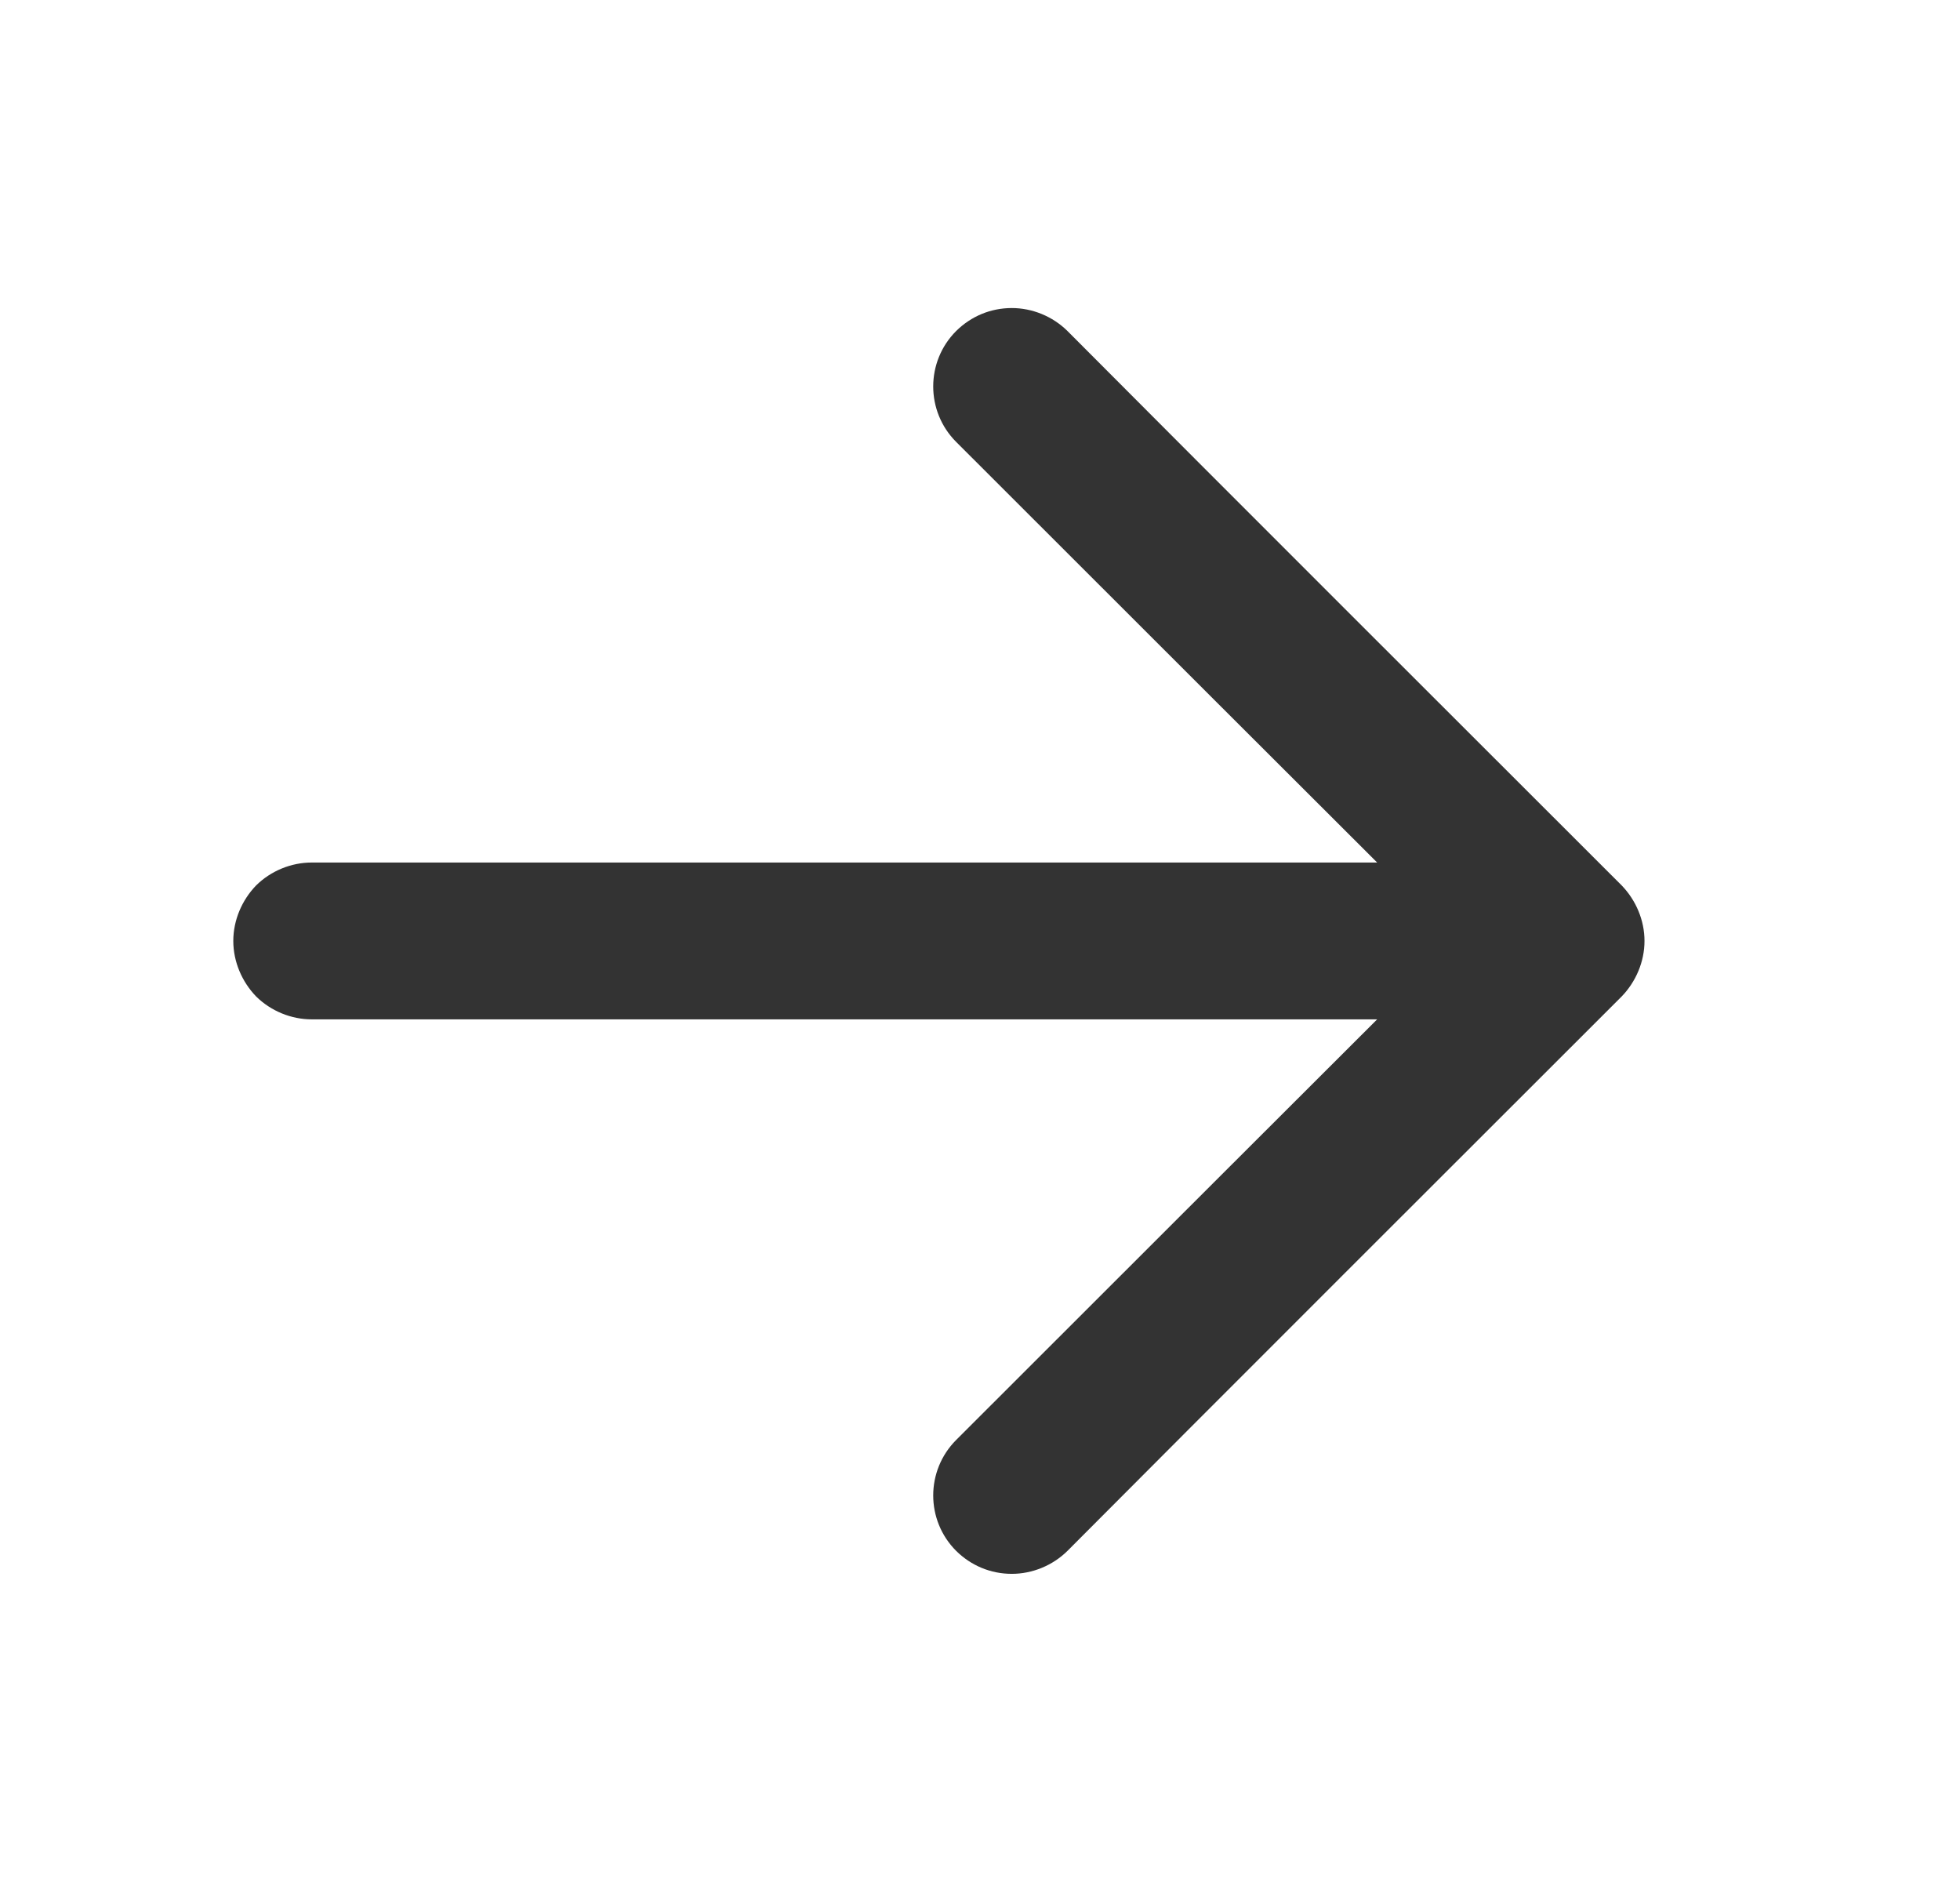
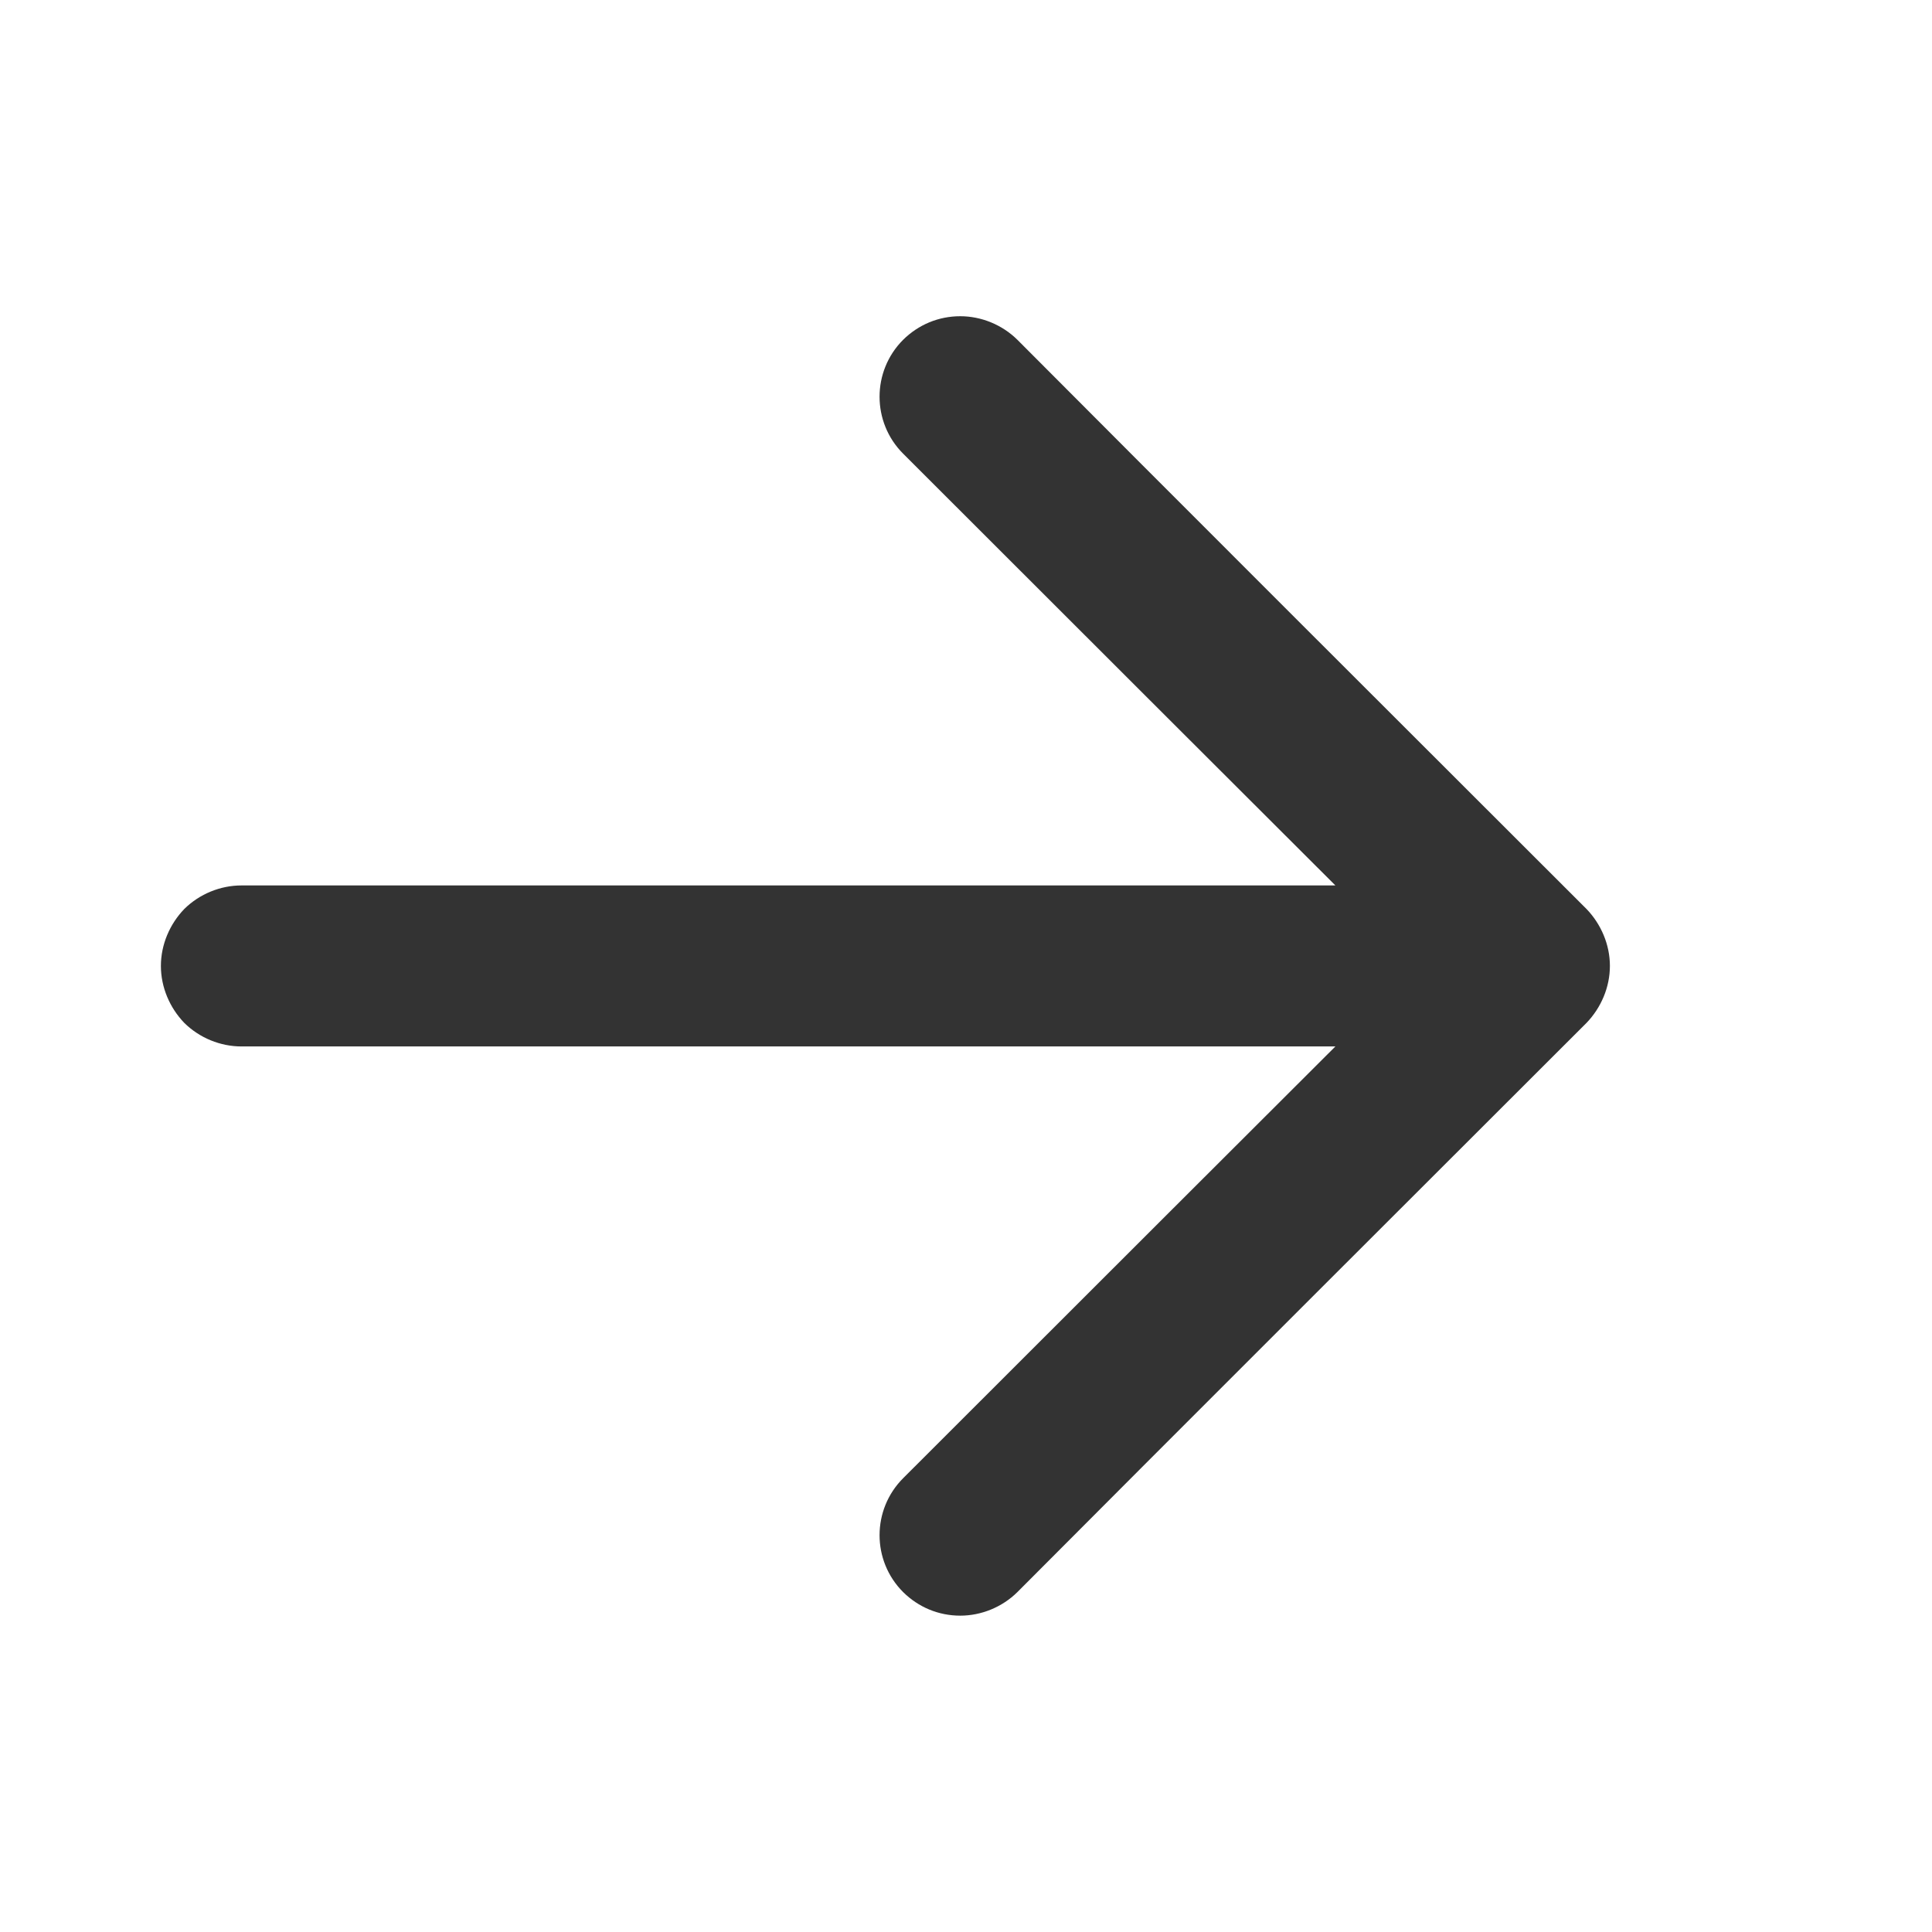
- <svg xmlns="http://www.w3.org/2000/svg" width="25px" height="24px" version="1.1" xml:space="preserve" style="fill-rule:evenodd;clip-rule:evenodd;stroke-linejoin:round;stroke-miterlimit:1.414;">
-   <g transform="matrix(1,0,0,1,-386,-176)">
-     <g id="basic.regular.arrowRight" transform="matrix(0.800768,0,0,0.984948,386.977,176)">
+ <svg xmlns="http://www.w3.org/2000/svg" width="24px" height="24px" version="1.1" xml:space="preserve" style="fill-rule:evenodd;clip-rule:evenodd;stroke-linejoin:round;stroke-miterlimit:1.414;">
+   <g transform="matrix(1,0,0,1,-387,-176)">
+     <g id="basic.regular.arrowRight" transform="matrix(0.800768,0,0,0.984948,387,176)">
      <rect x="0" y="0" width="29.971" height="24.367" style="fill:none;" />
      <g transform="matrix(1.2488,0,0,1.01528,-1677.14,-178.69)">
        <path d="M1359.59,187C1359.59,187 1355.82,183.237 1354.22,181.636C1353.83,181.246 1353.83,180.612 1354.22,180.222C1354.41,180.034 1354.66,179.929 1354.93,179.929C1355.19,179.929 1355.45,180.034 1355.64,180.222C1357.23,181.82 1361.11,185.695 1362.71,187.293C1362.89,187.48 1363,187.735 1363,188C1363,188.265 1362.89,188.52 1362.71,188.707C1361.11,190.305 1357.23,194.18 1355.64,195.778C1355.45,195.966 1355.19,196.071 1354.93,196.071C1354.66,196.071 1354.41,195.966 1354.22,195.778C1353.83,195.388 1353.83,194.755 1354.22,194.364C1355.82,192.763 1359.59,189 1359.59,189C1359.59,189 1349.29,189 1346,189C1345.74,189 1345.48,188.895 1345.29,188.707C1345.11,188.52 1345,188.265 1345,188C1345,187.735 1345.11,187.48 1345.29,187.293C1345.48,187.105 1345.74,187 1346,187C1349.29,187 1359.59,187 1359.59,187Z" style="fill:rgb(51,51,51);" />
      </g>
    </g>
  </g>
</svg>
